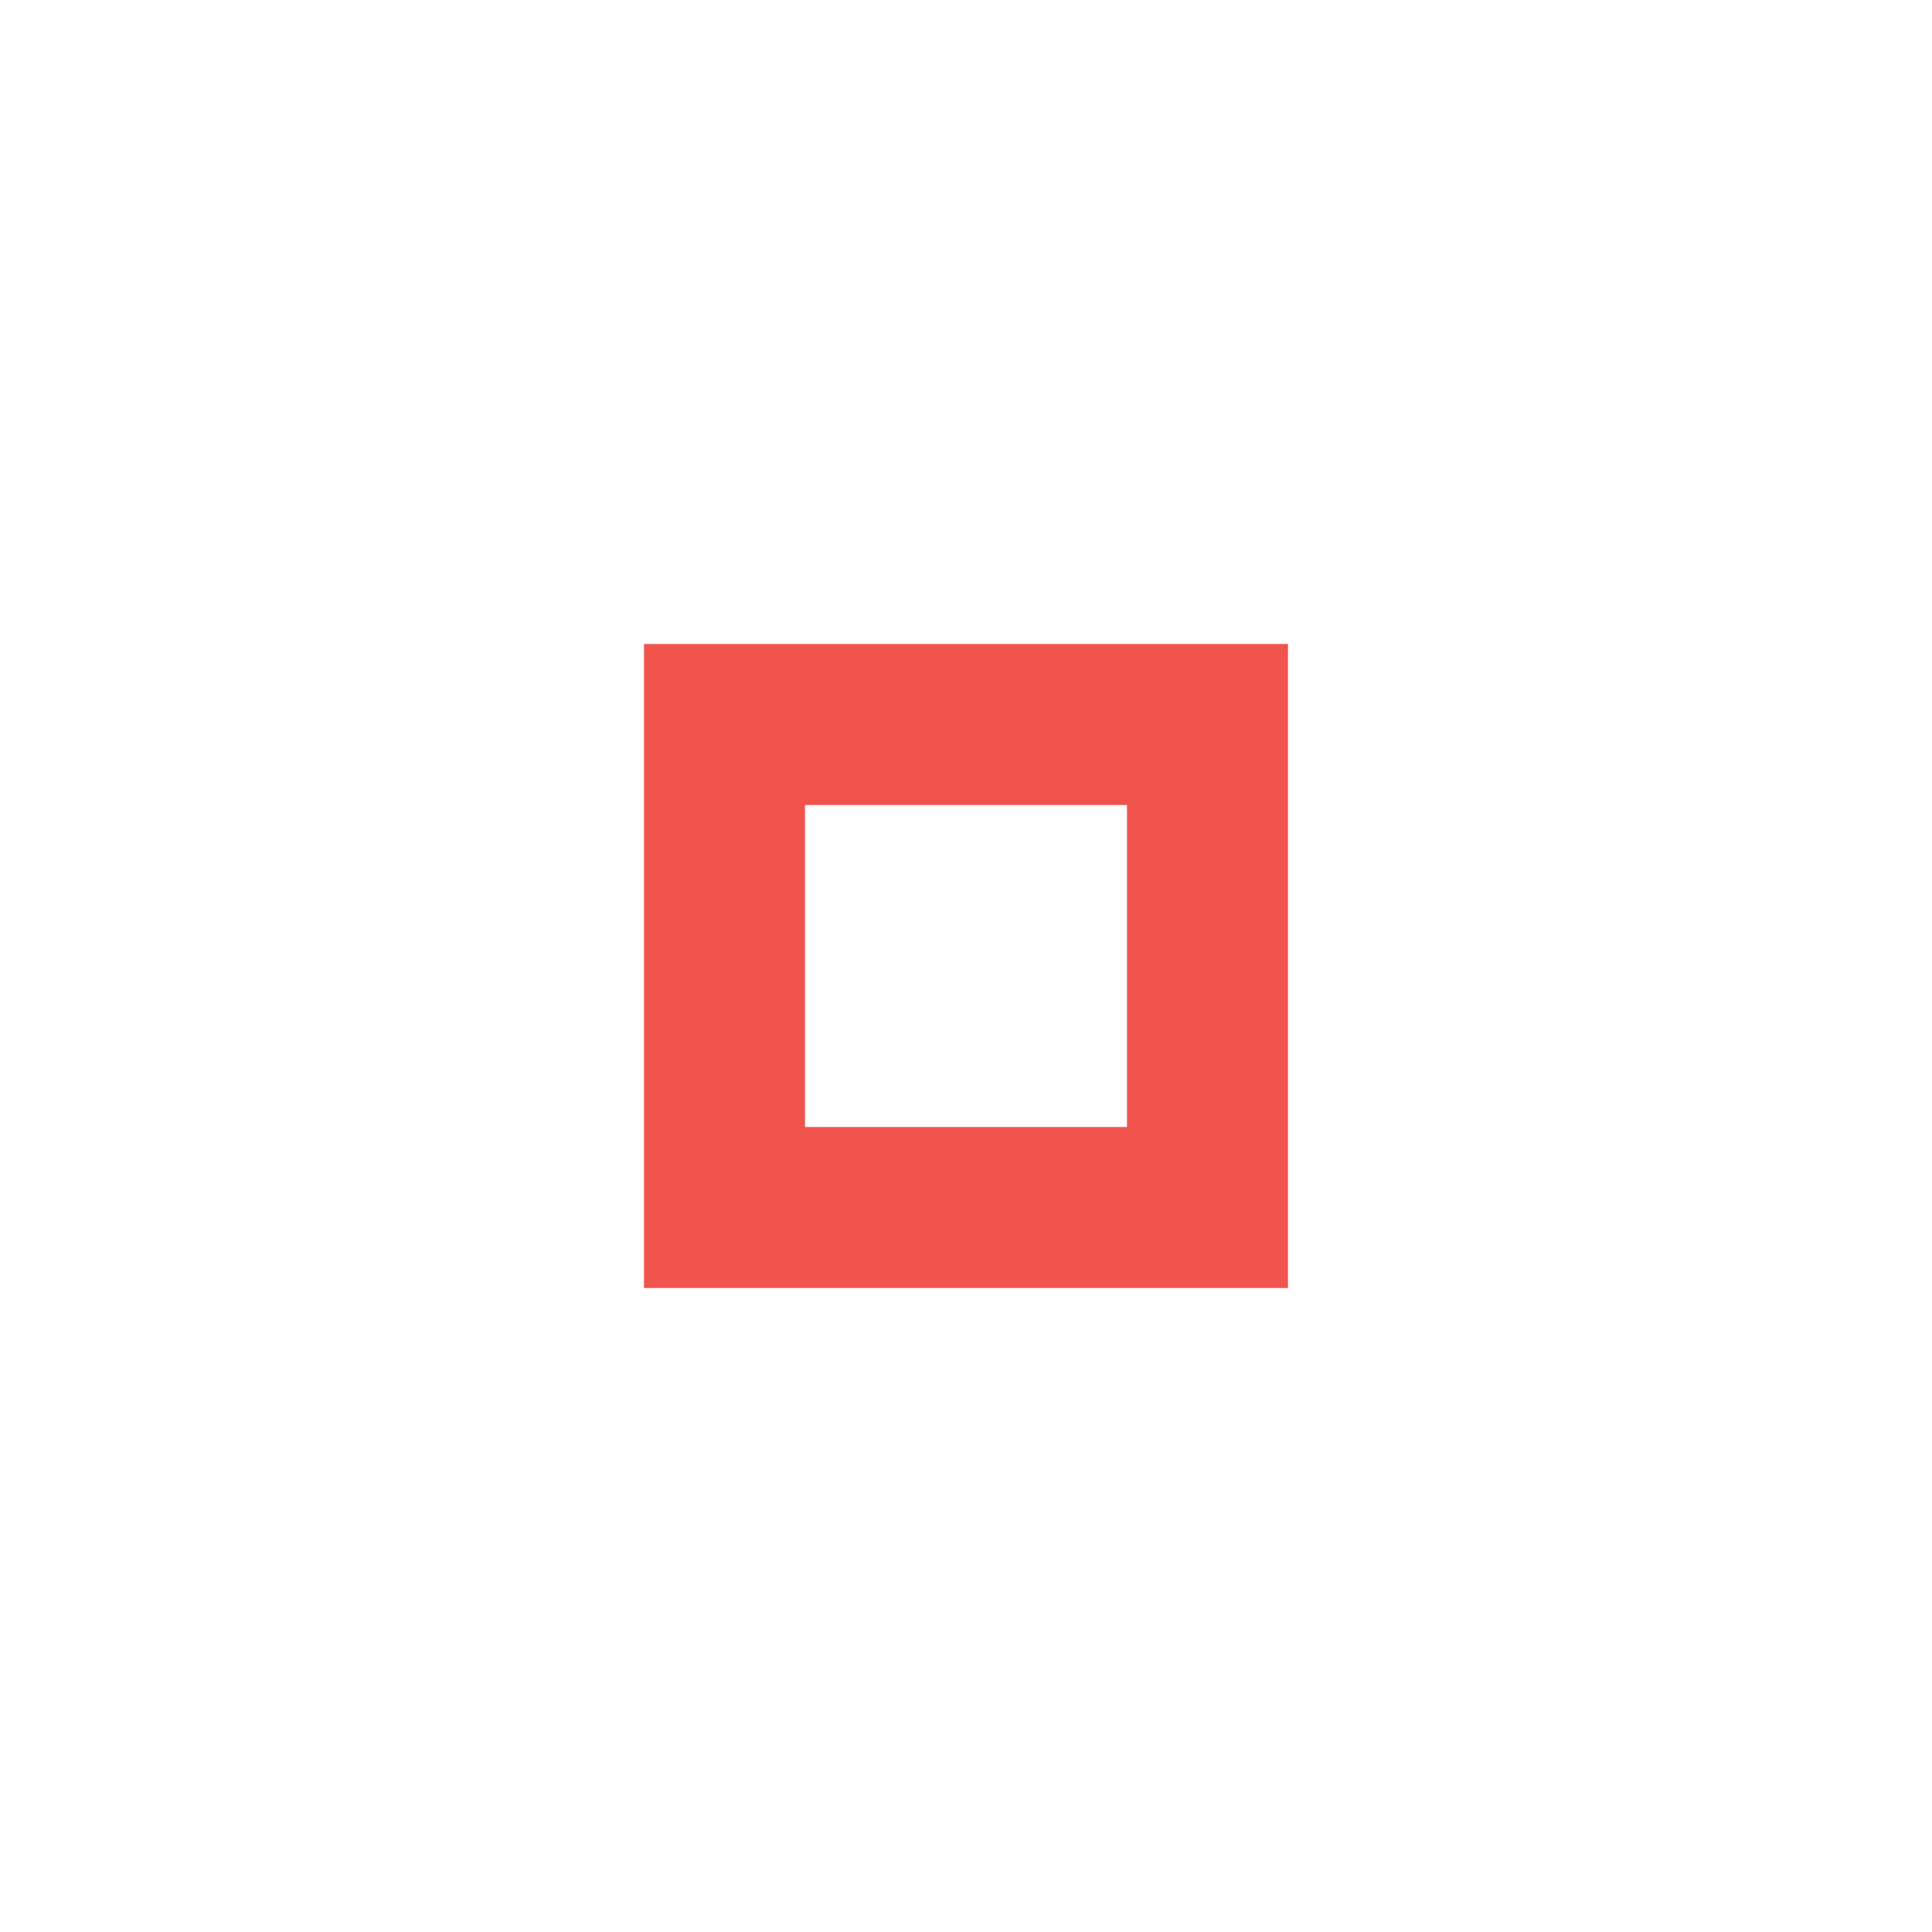
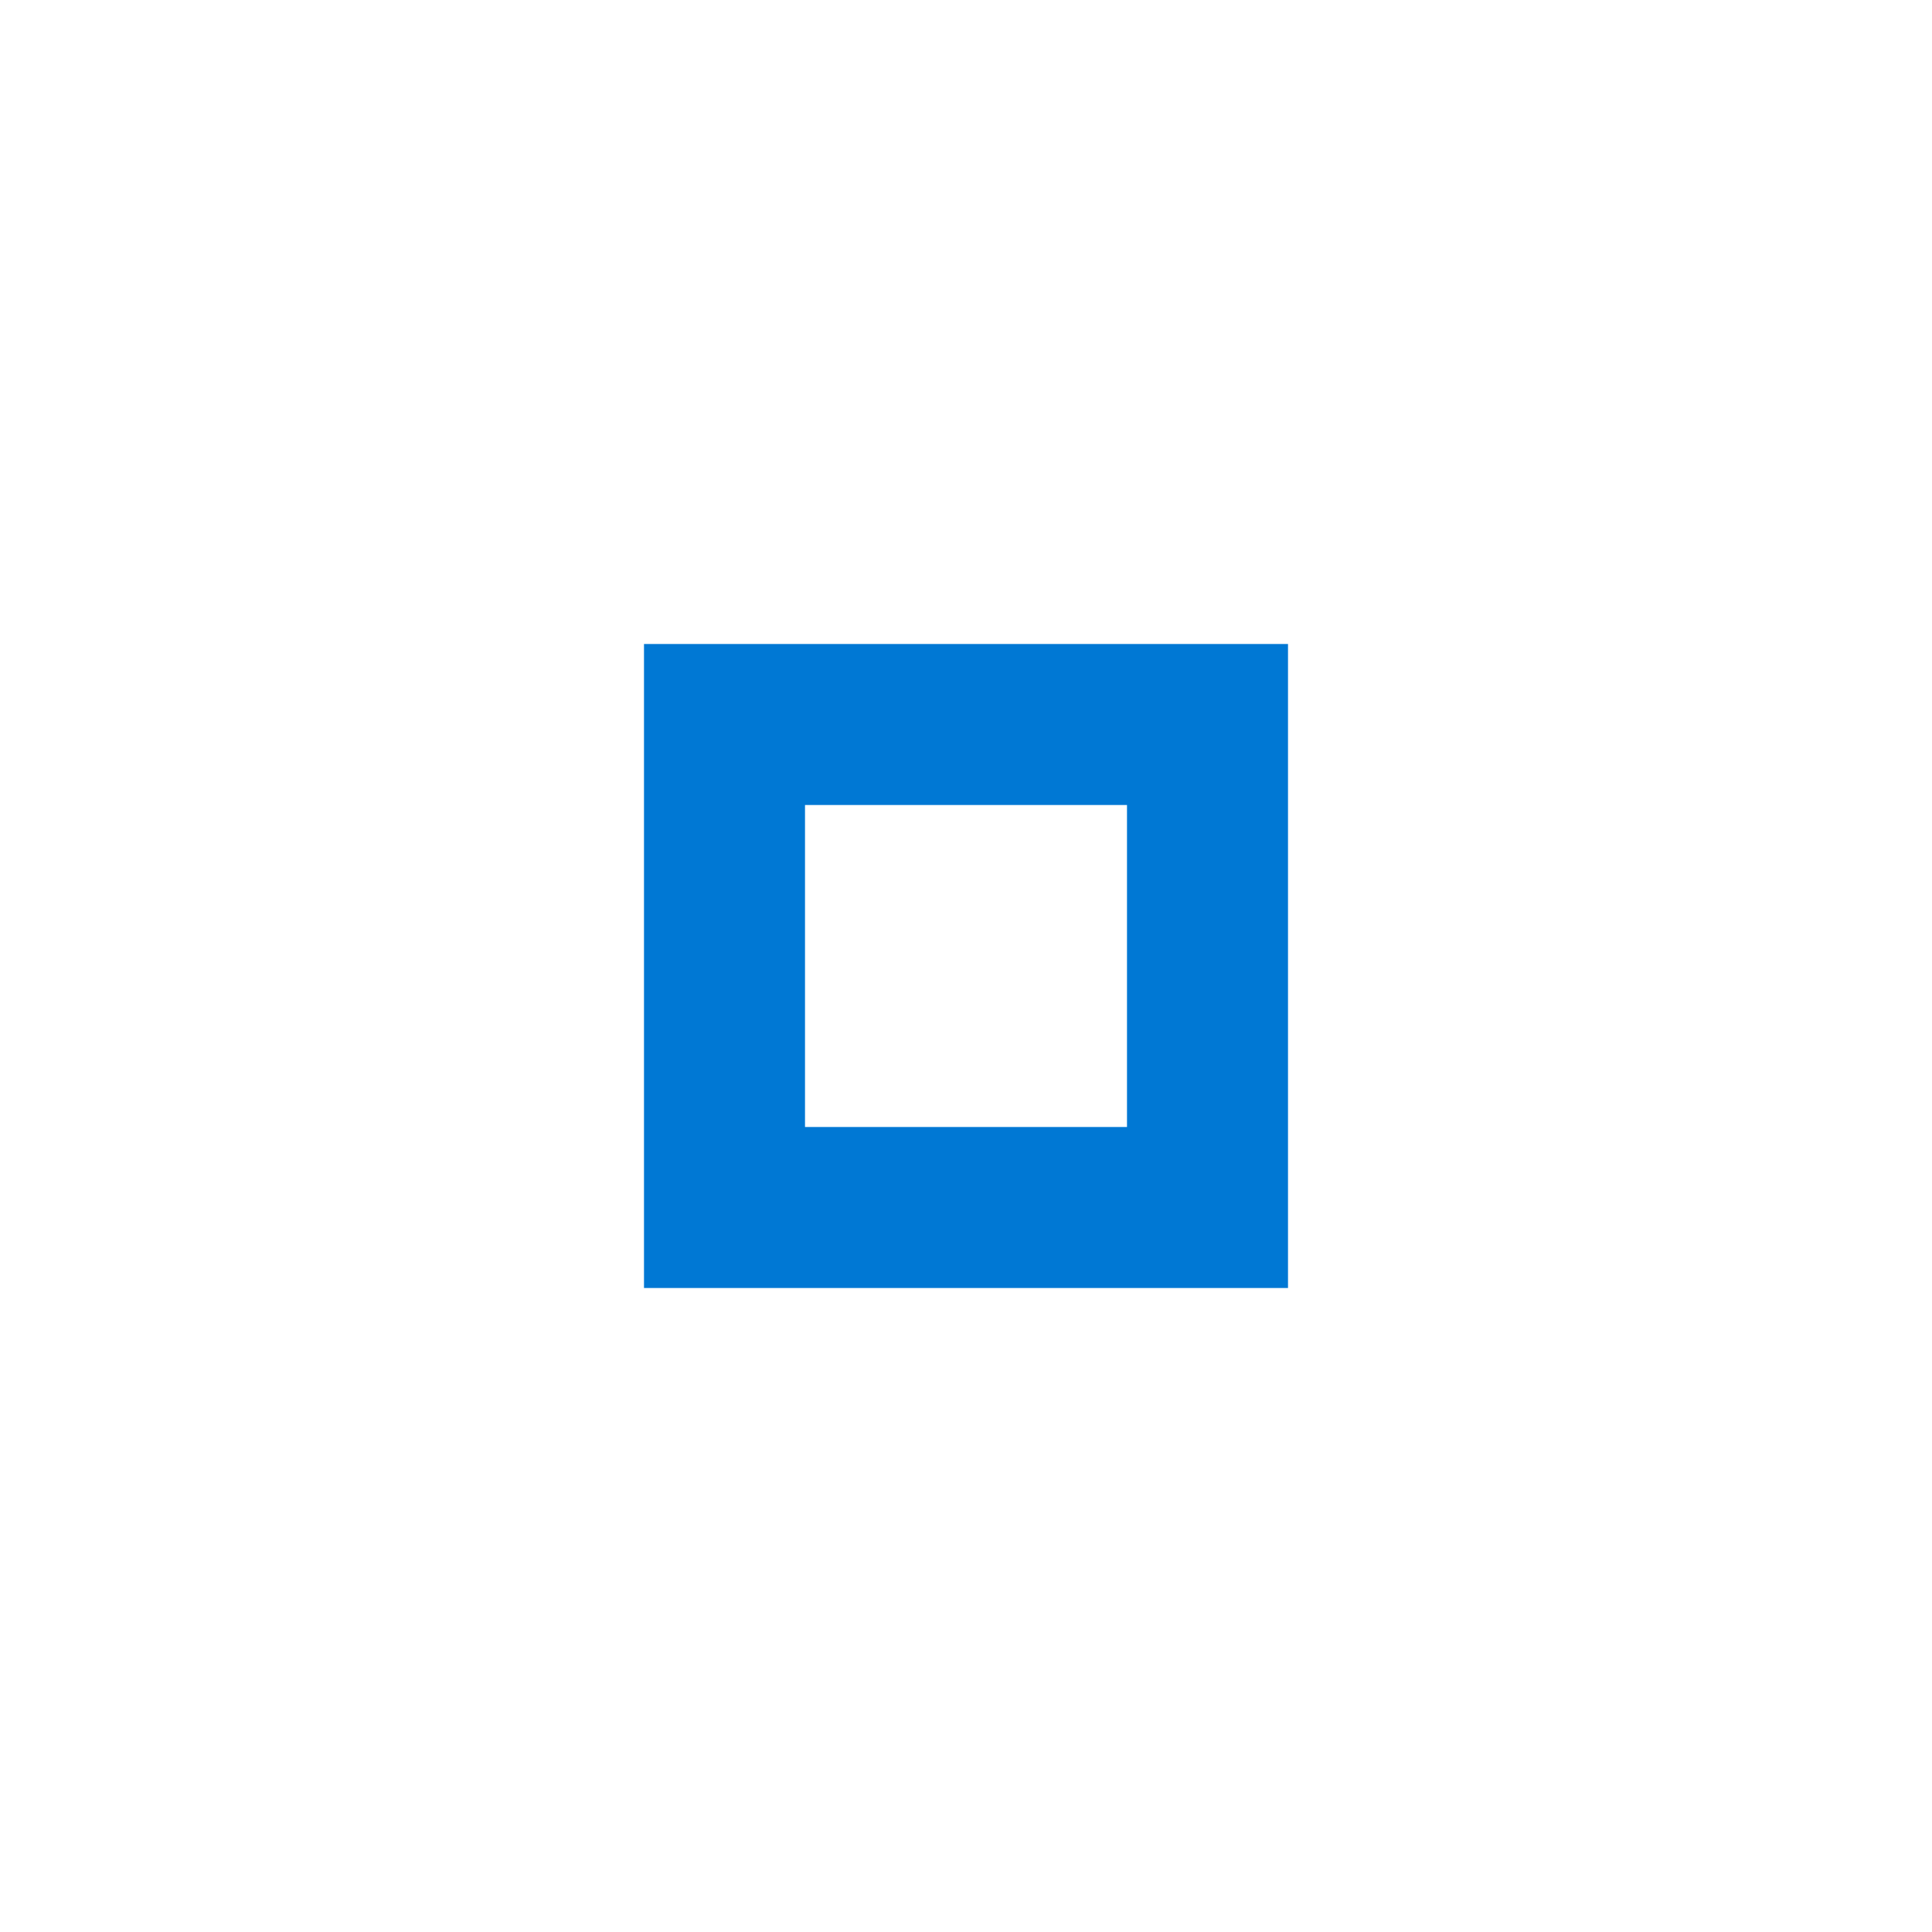
<svg xmlns="http://www.w3.org/2000/svg" version="1.1" x="0px" y="0px" width="24px" height="24px" viewBox="0 0 24 24" xml:space="preserve">
-   <path fill="#f0544c" d="M14,14h-4v-4h4V14z M16,8H8v8h8V8z" />
+   <path fill="#0078d4" d="M14,14h-4v-4h4V14z M16,8H8v8h8V8z" />
</svg>
